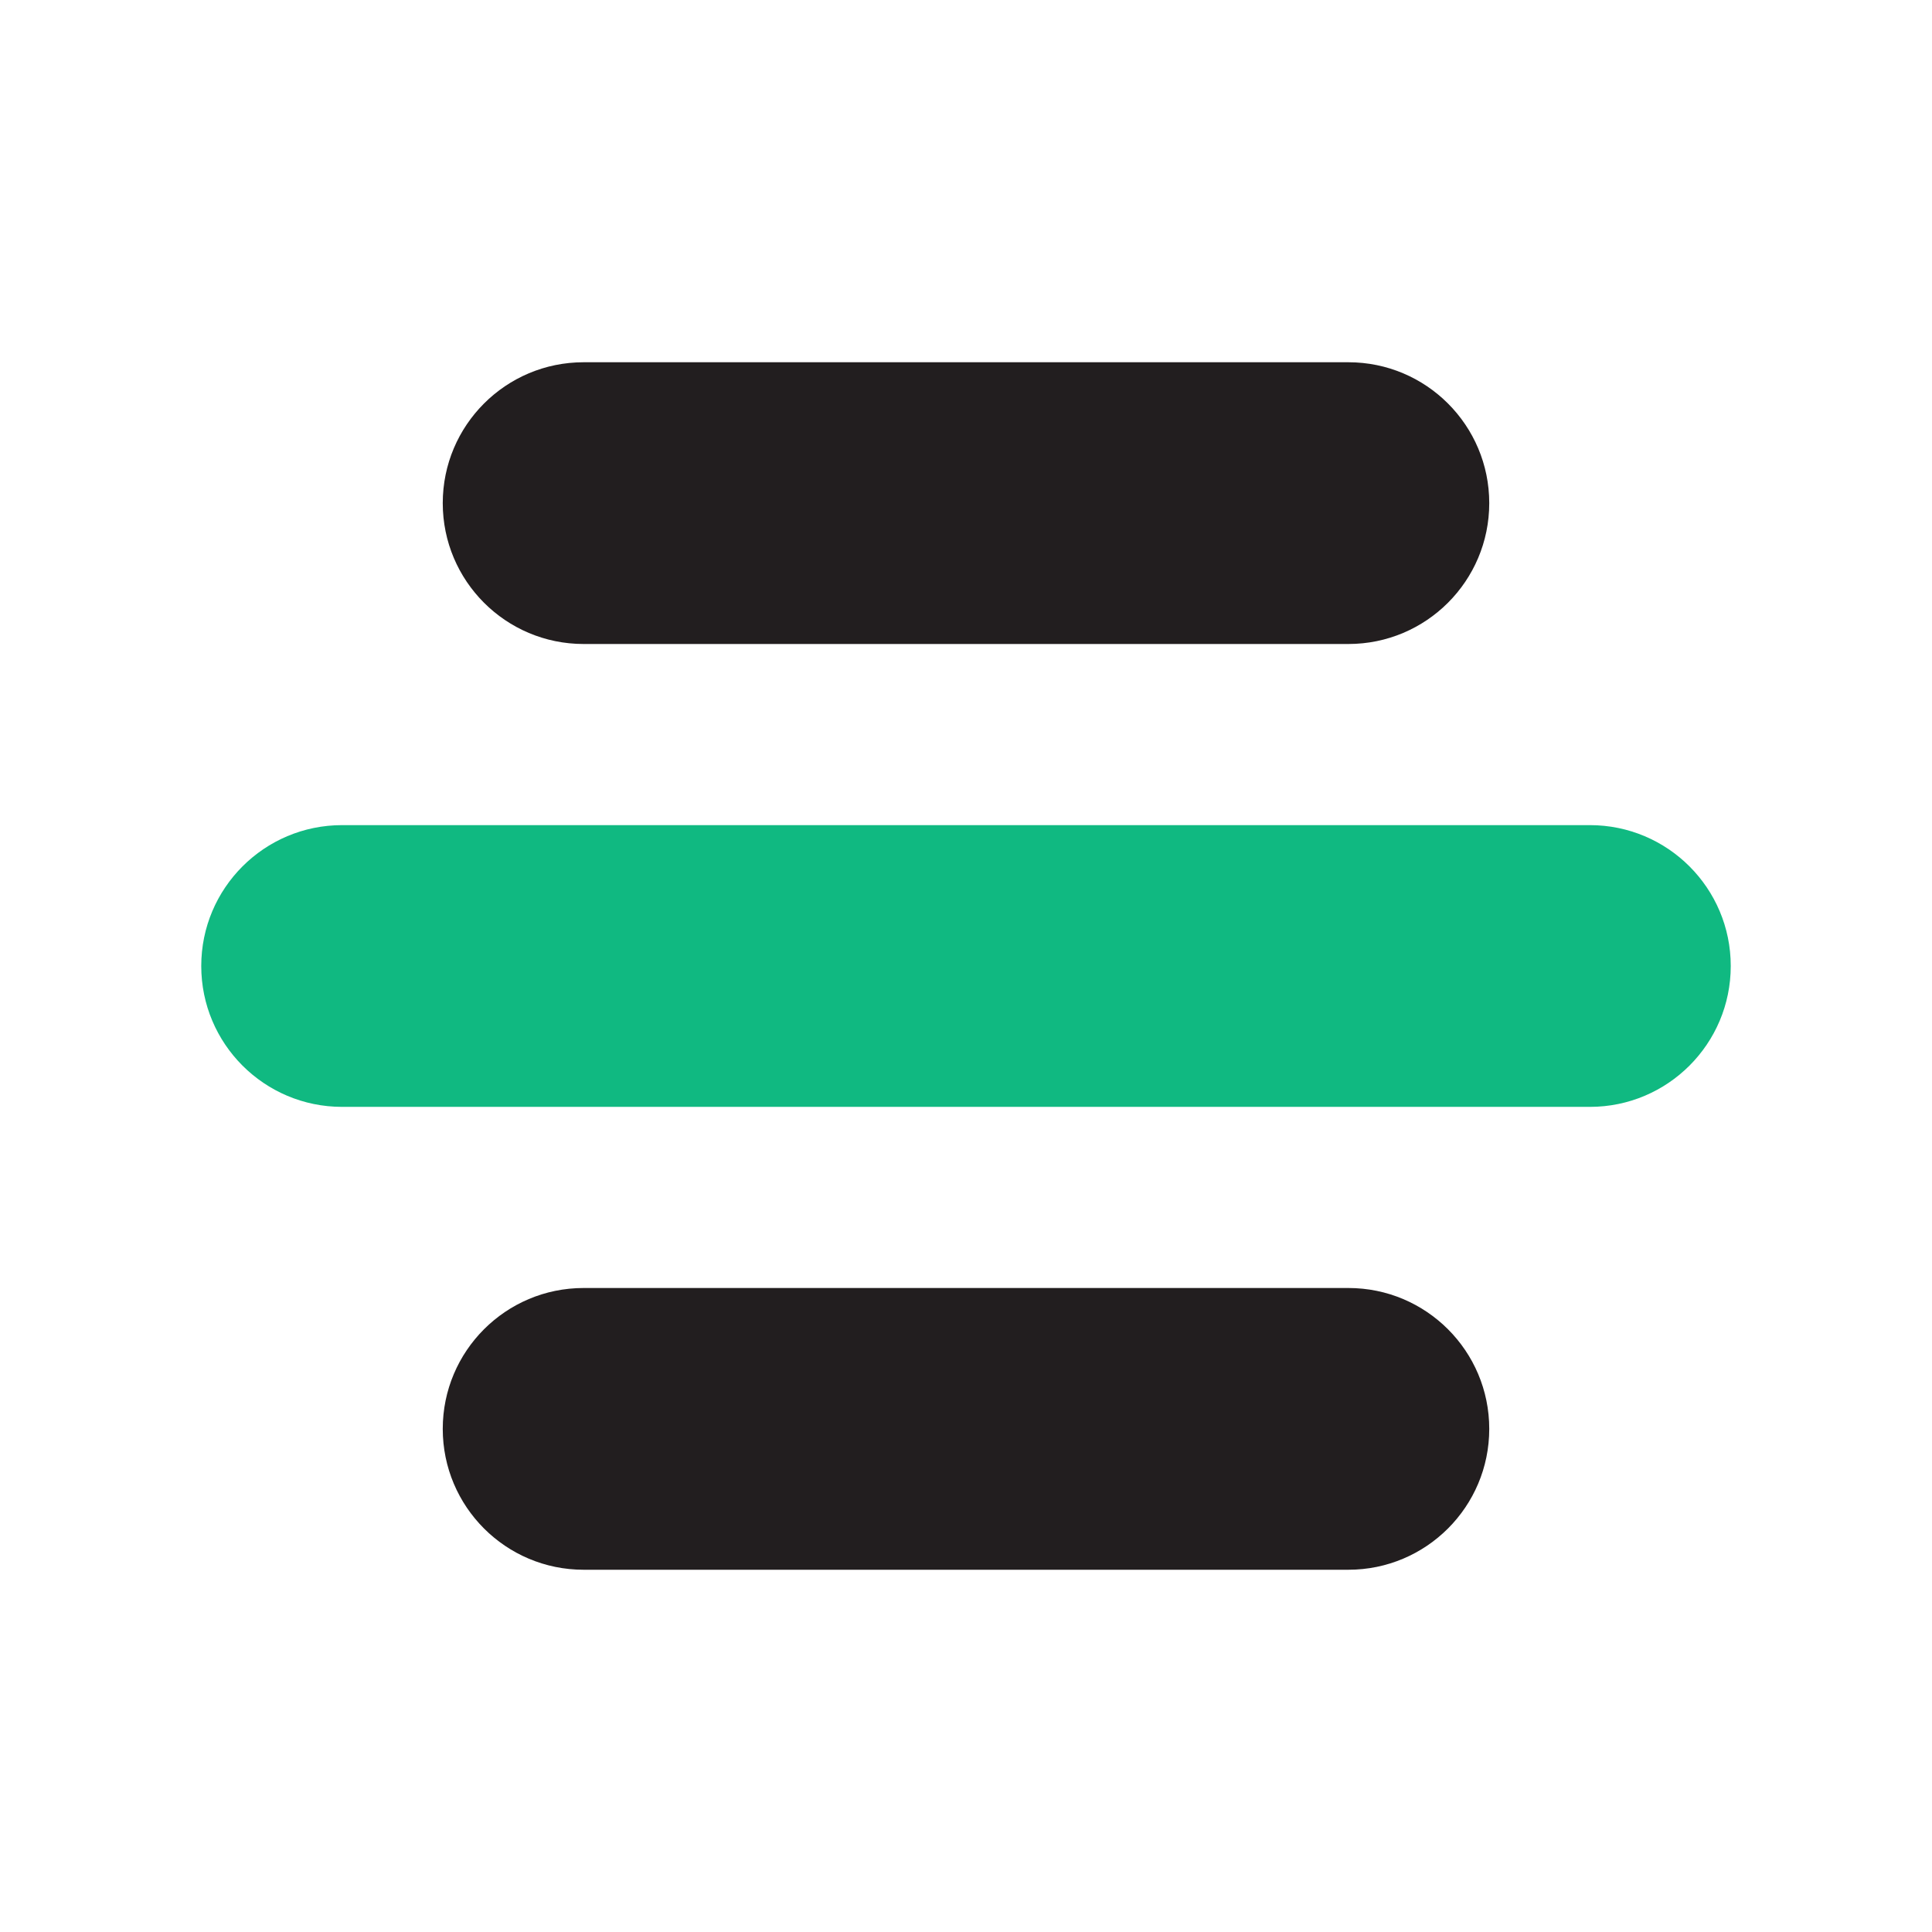
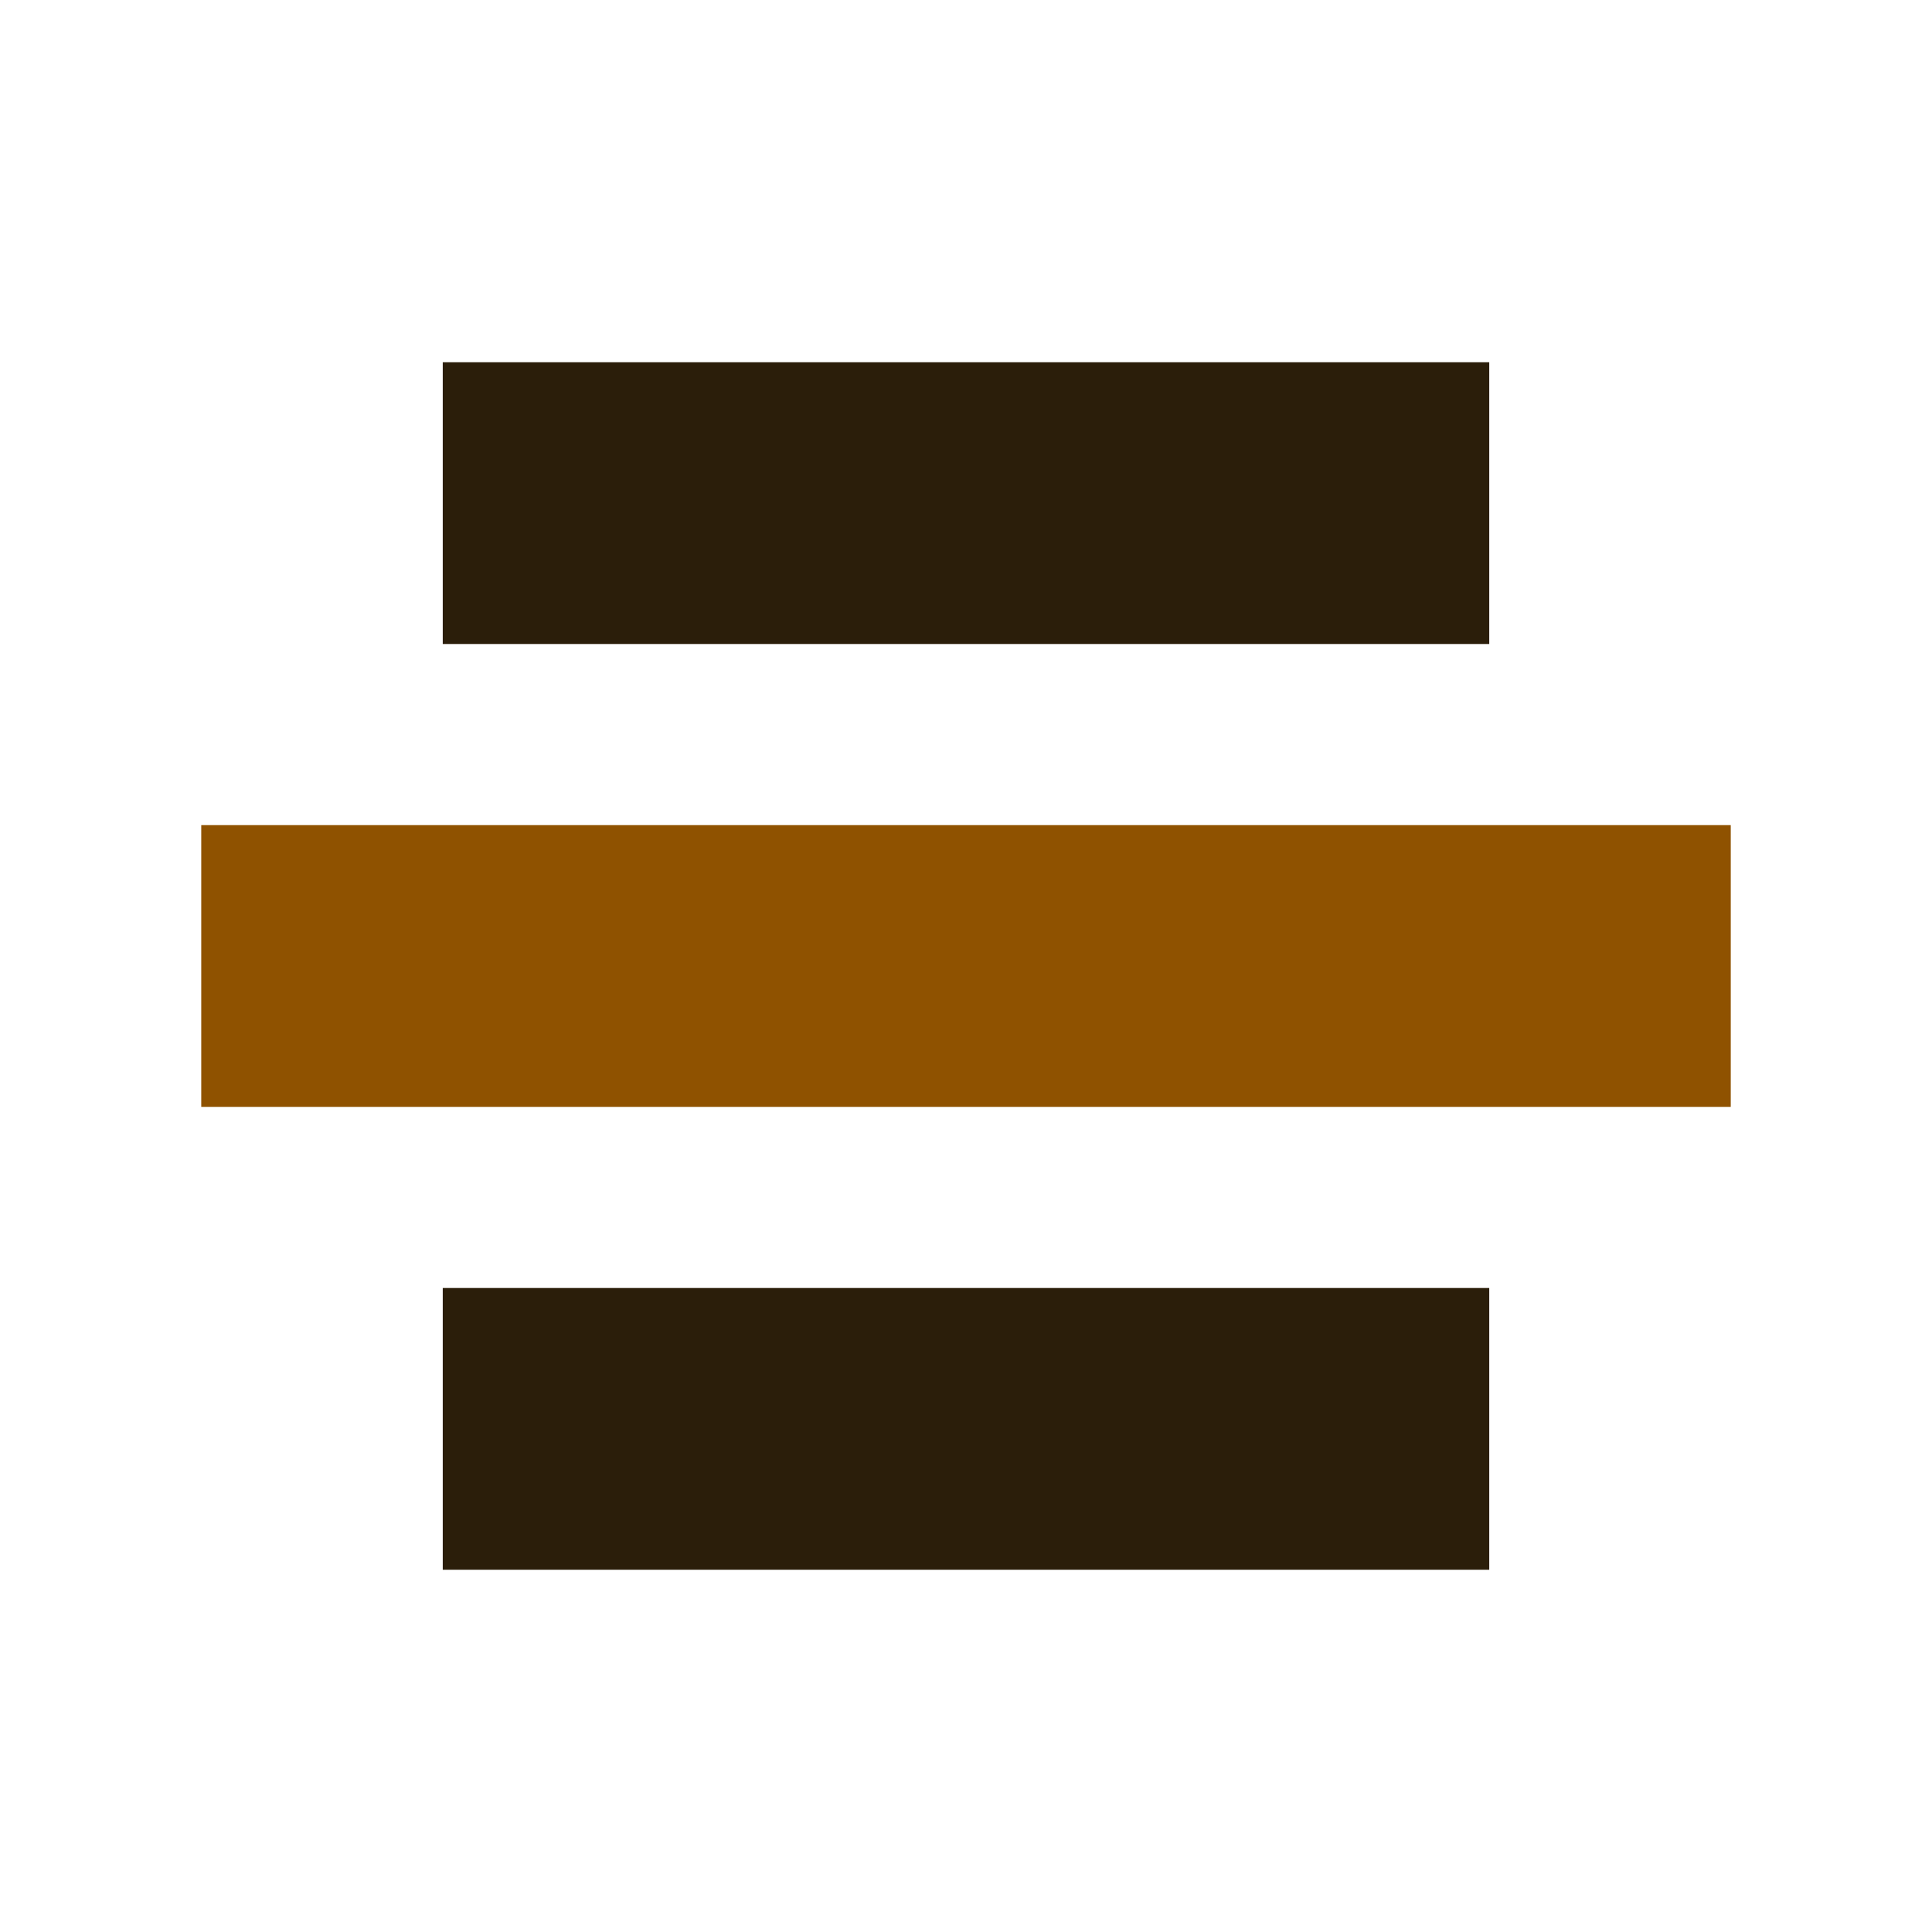
<svg xmlns="http://www.w3.org/2000/svg" width="48" height="48" viewBox="0 0 48 48" fill="none">
-   <rect x="11" y="9" width="26" height="7" rx="3.5" fill="#221e1f" />
-   <rect x="5" y="20.5" width="38" height="7" rx="3.5" fill="#10b981" />
-   <rect x="11" y="32" width="26" height="7" rx="3.5" fill="#221e1f" />
+   <rect x="11" y="9" width="26" height="7" rx="0" fill="#2b1e0a" />
+   <rect x="5" y="20.5" width="38" height="7" rx="0" fill="#8f5200" />
+   <rect x="11" y="32" width="26" height="7" rx="0" fill="#2b1e0a" />
</svg>
